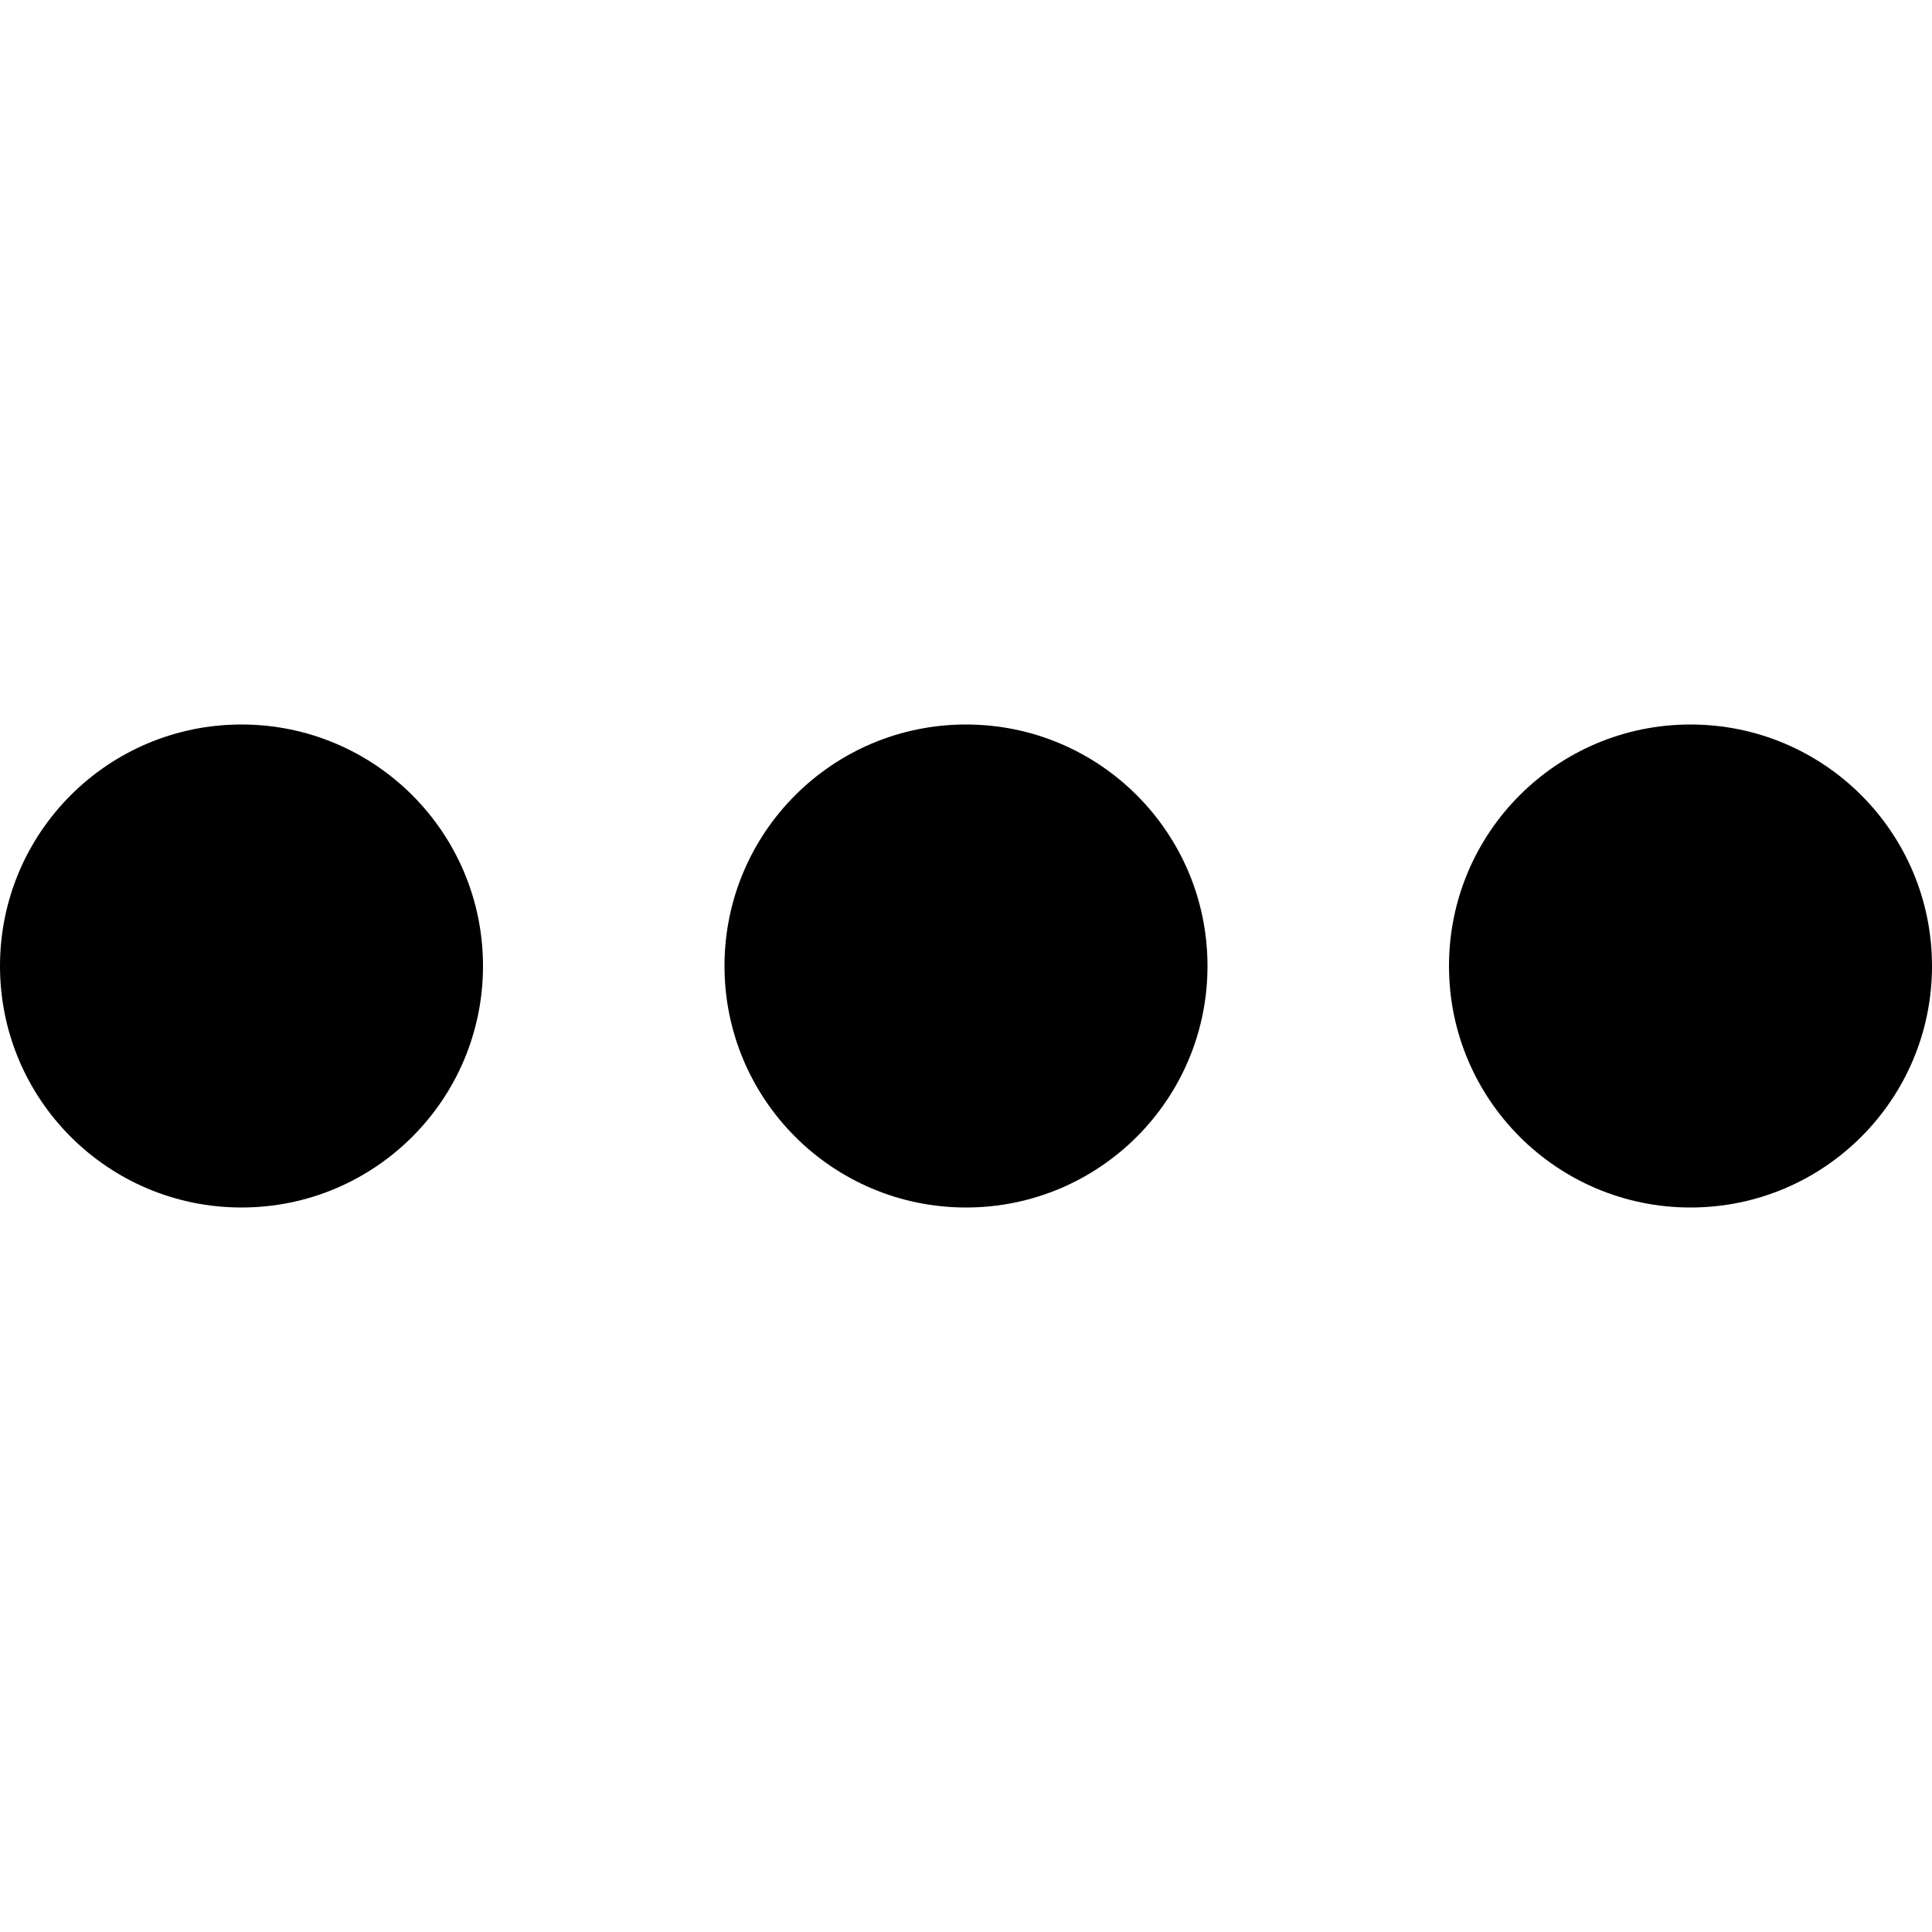
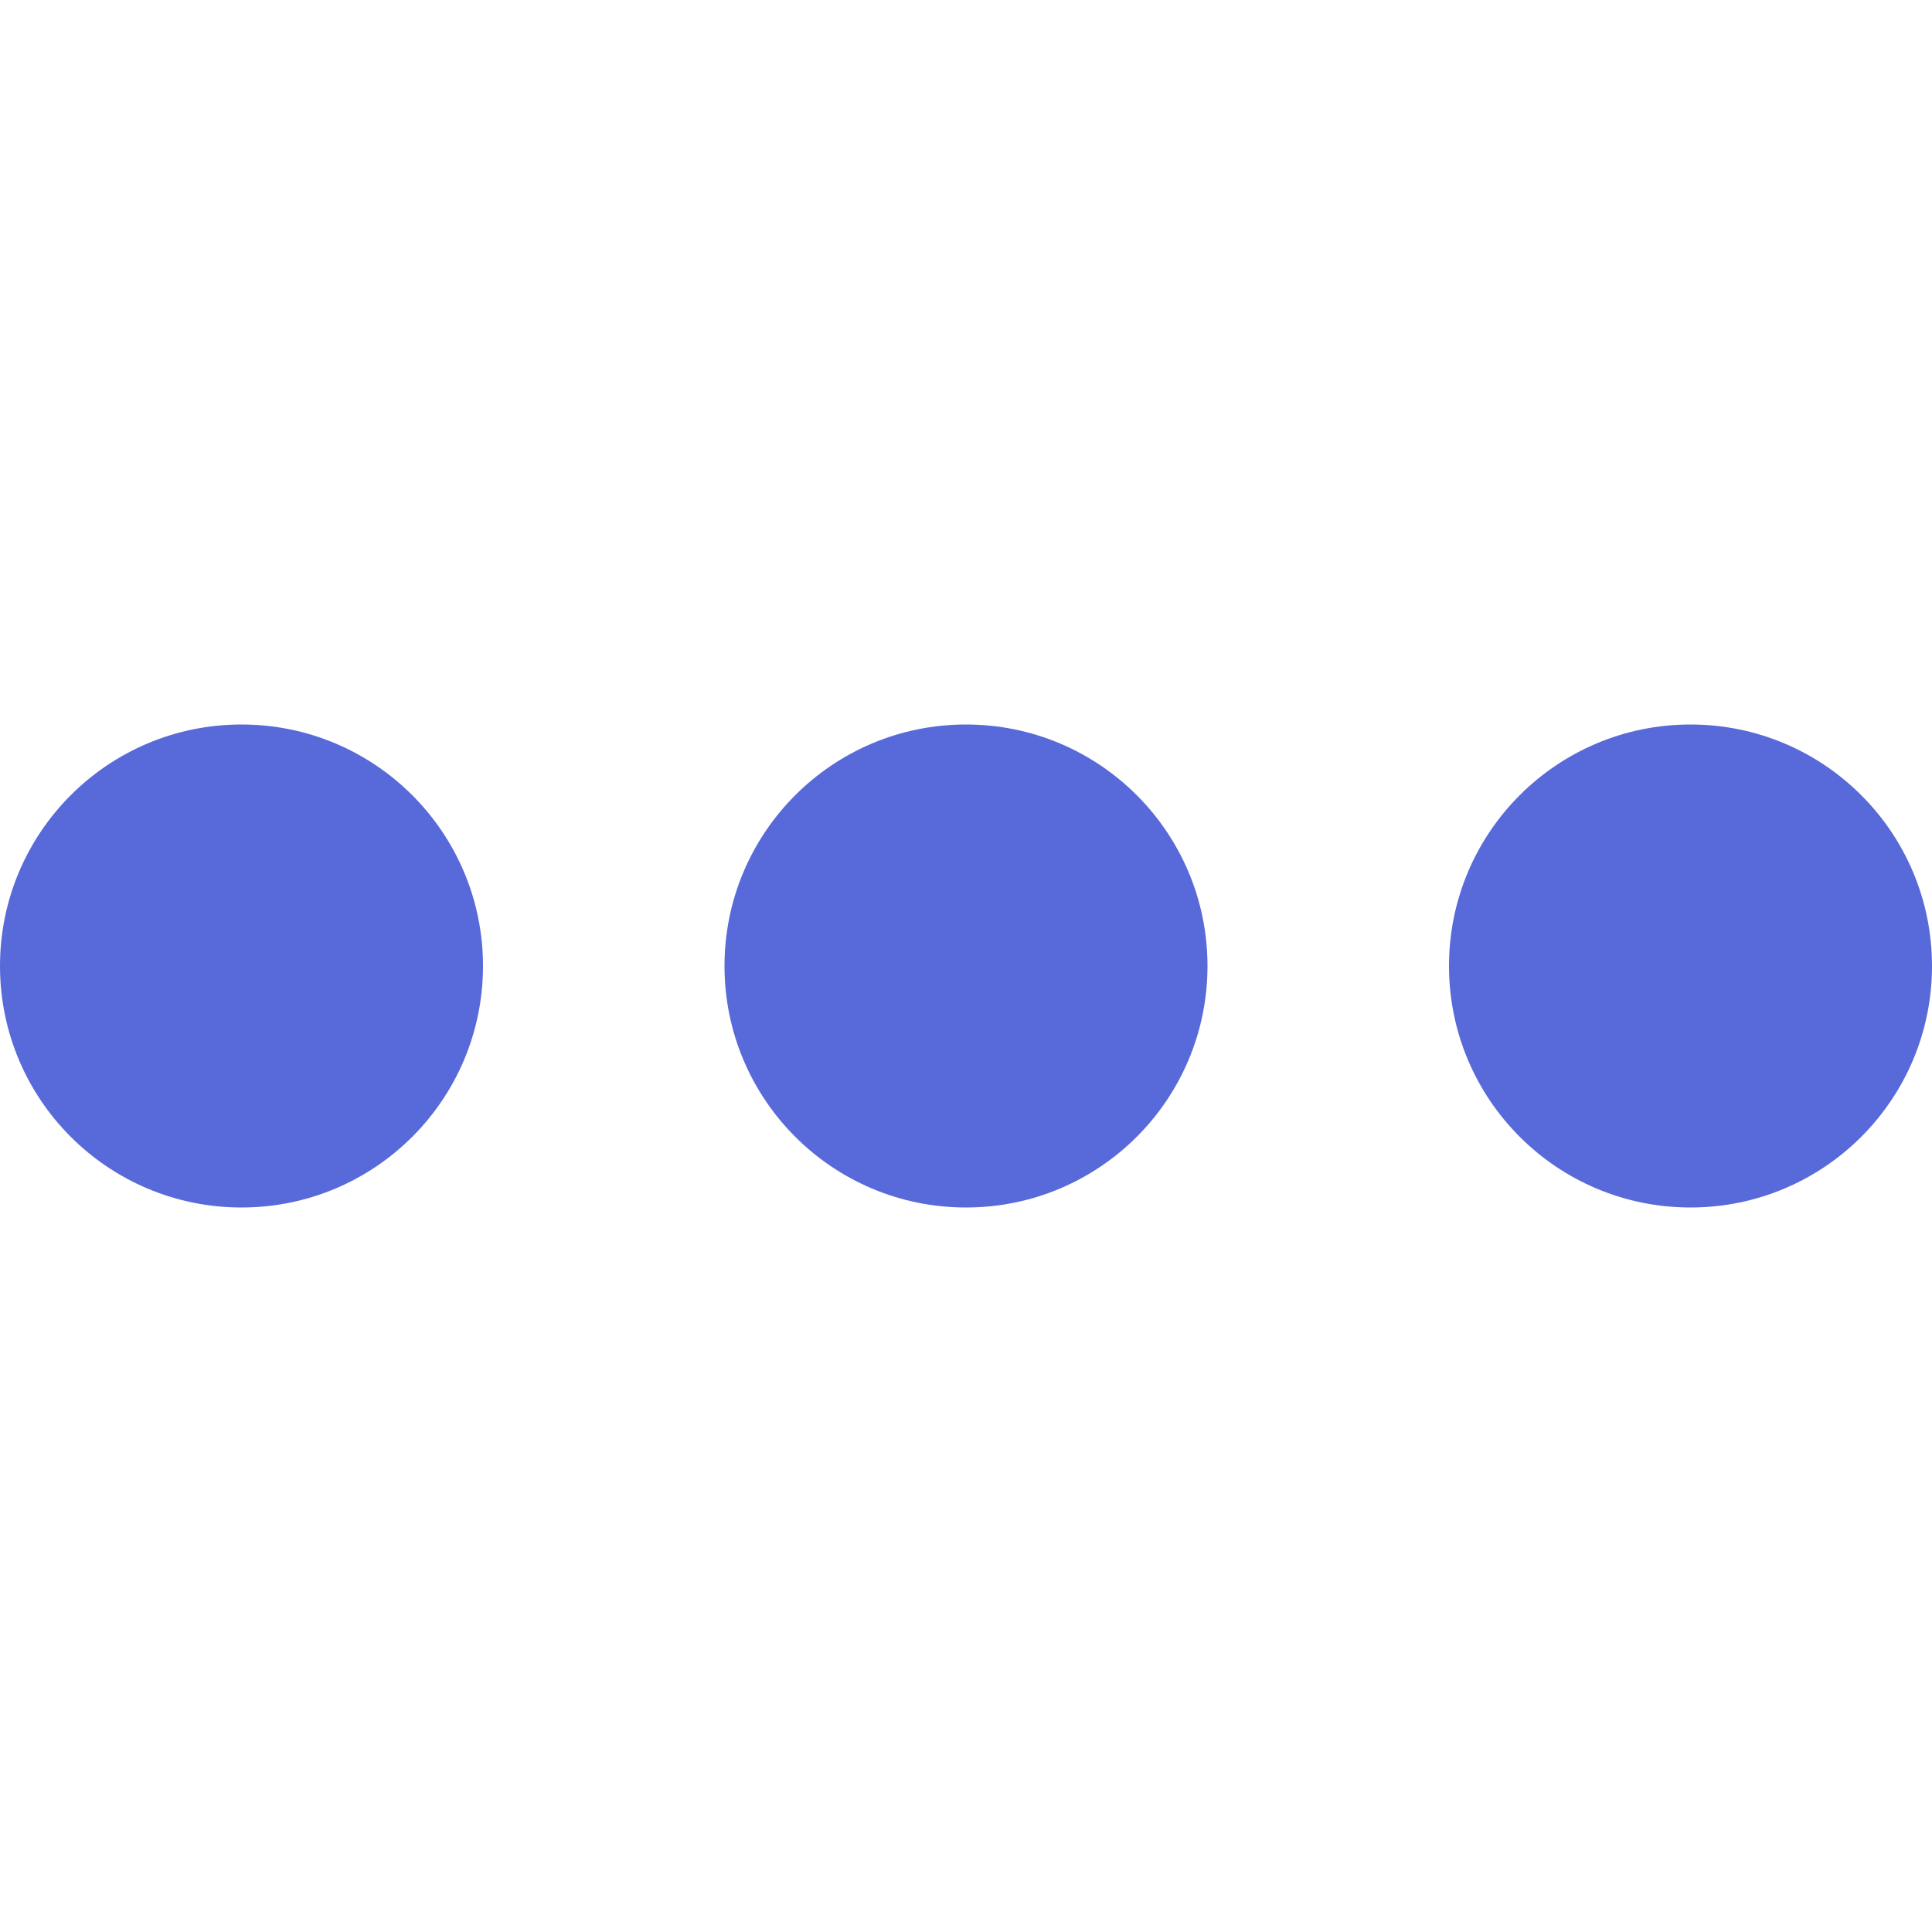
- <svg xmlns="http://www.w3.org/2000/svg" height="16" viewBox="0 0 16 16" width="16">
+ <svg xmlns="http://www.w3.org/2000/svg" height="16" viewBox="0 0 16 16" width="16" fill="rgb(88, 106, 218)">
  <path d="m2 10c-1.105 0-2-.895-2-2s.895-2 2-2 2 .895 2 2-.895 2-2 2zm6 0c-1.105 0-2-.895-2-2s.895-2 2-2 2 .895 2 2-.895 2-2 2zm6 0c-1.105 0-2-.895-2-2s.895-2 2-2 2 .895 2 2-.895 2-2 2z" fill-rule="evenodd" />
</svg>
